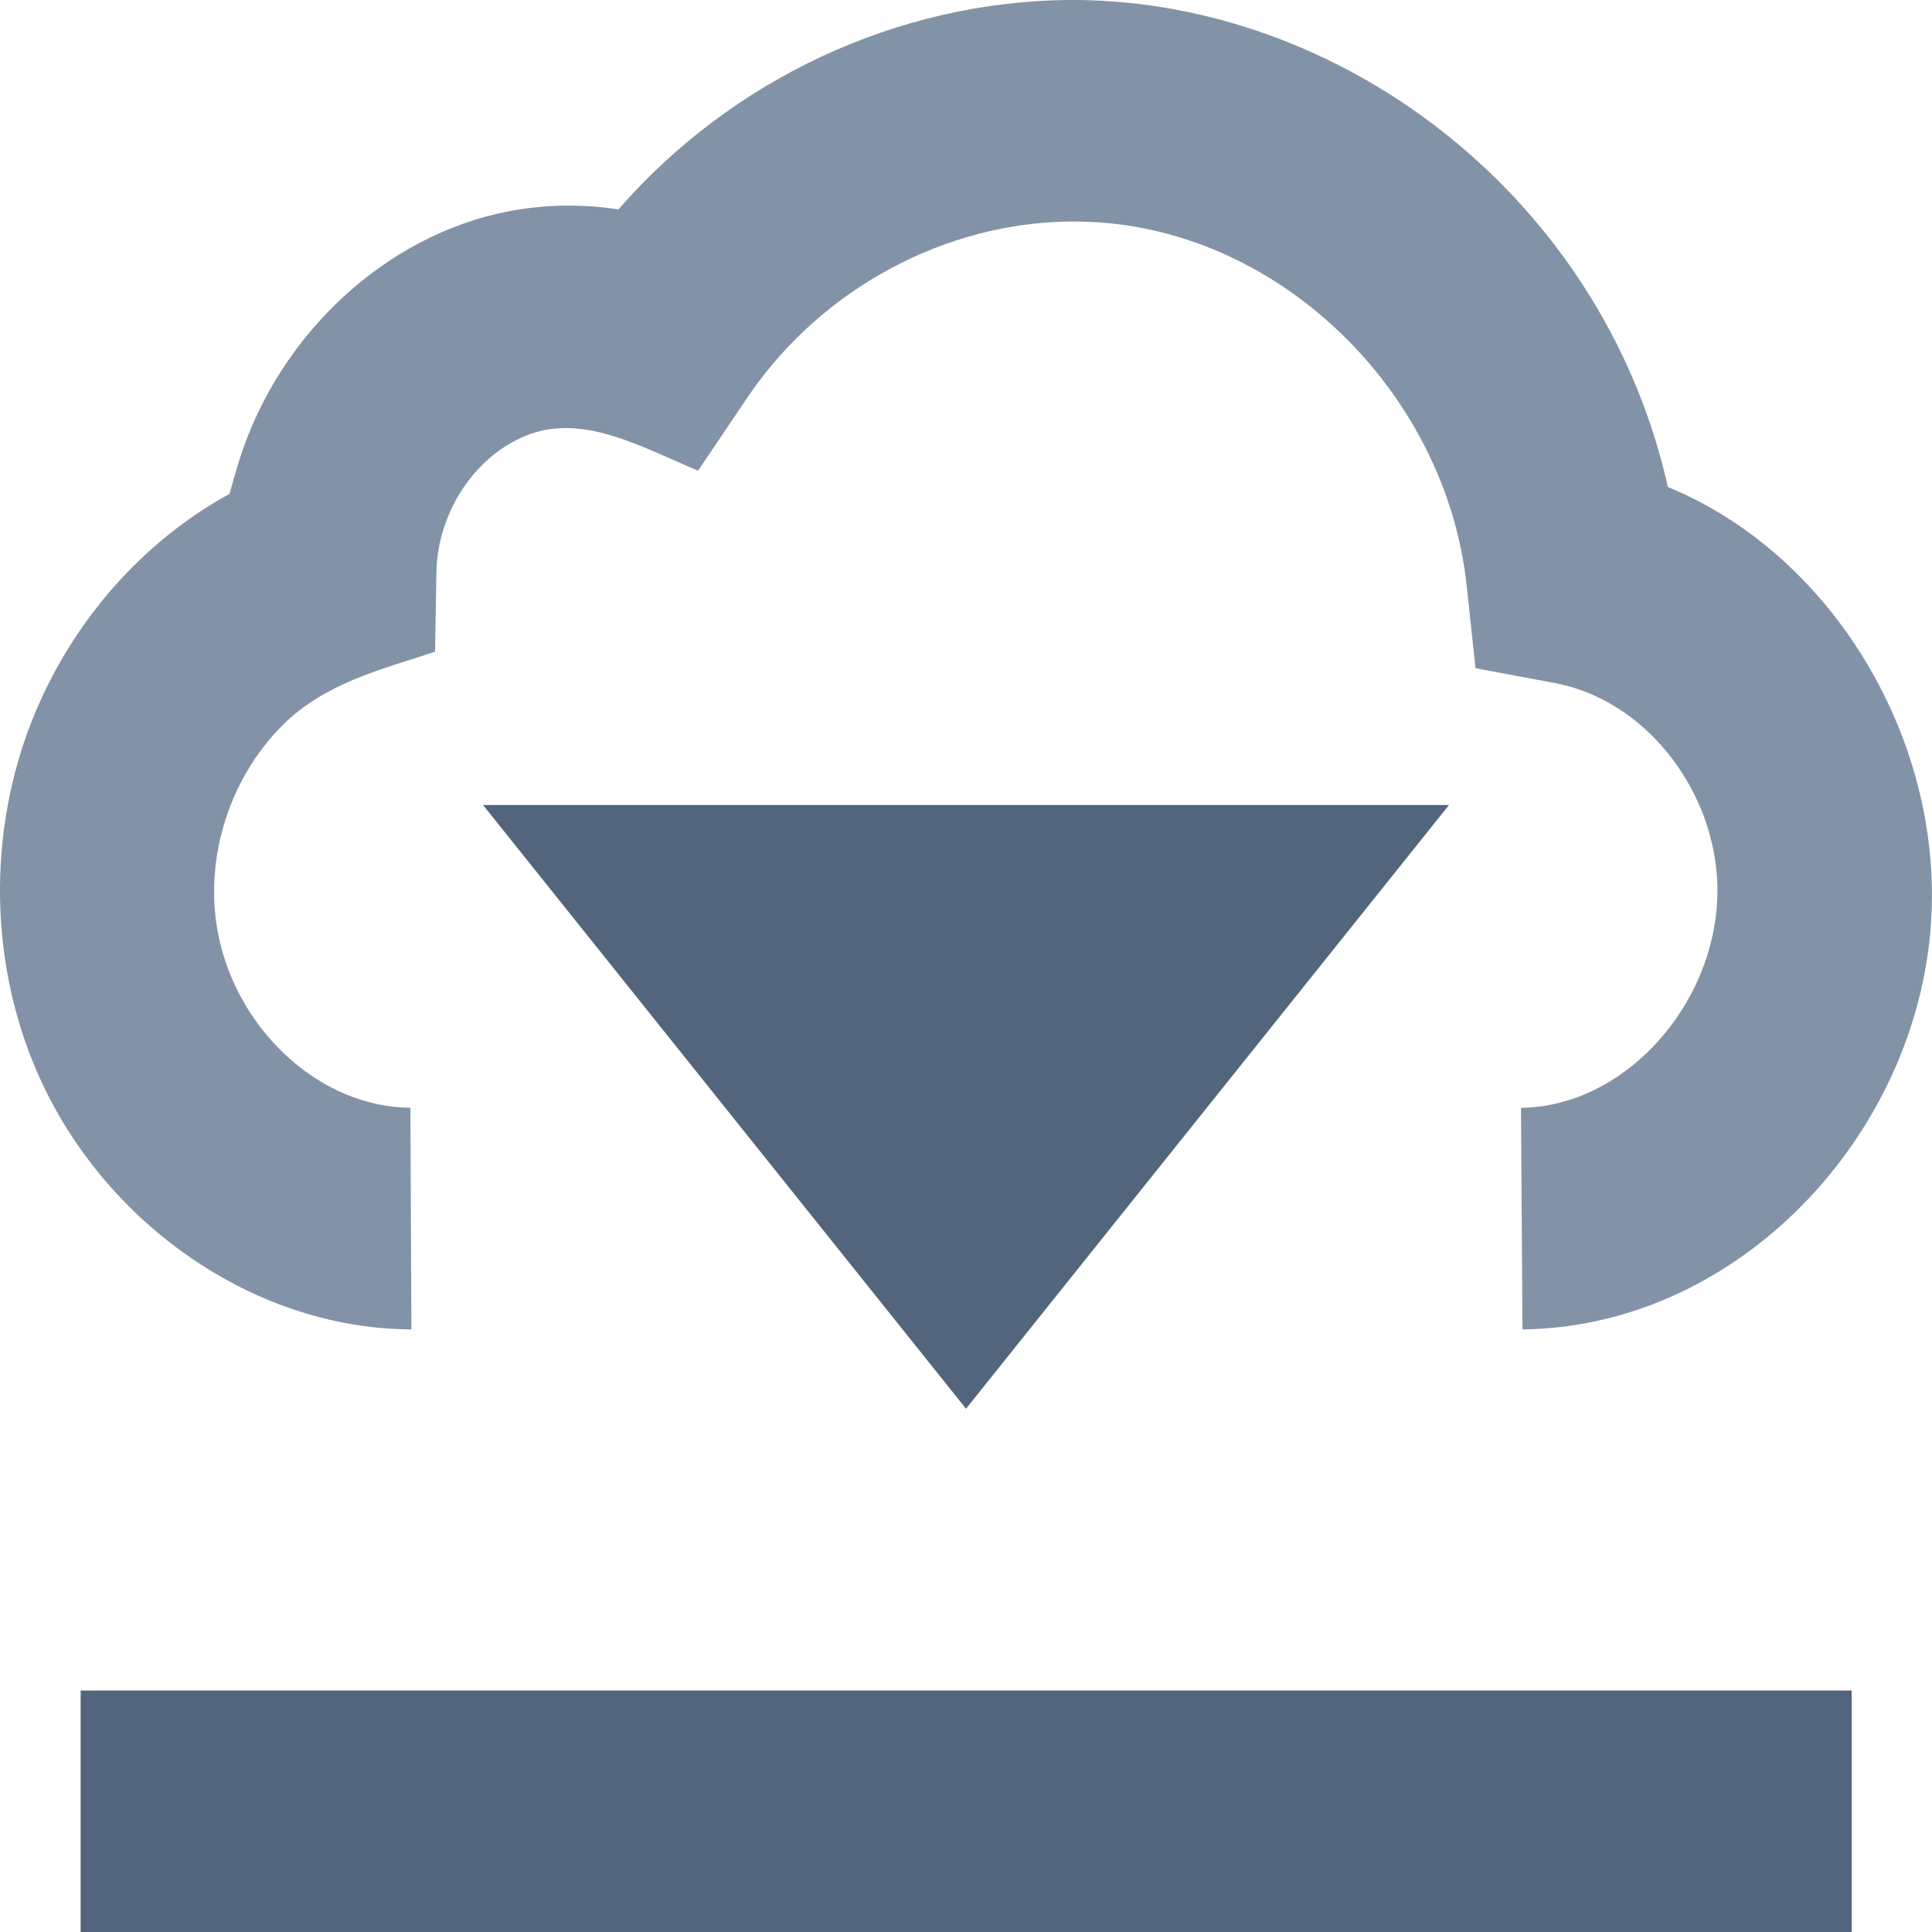
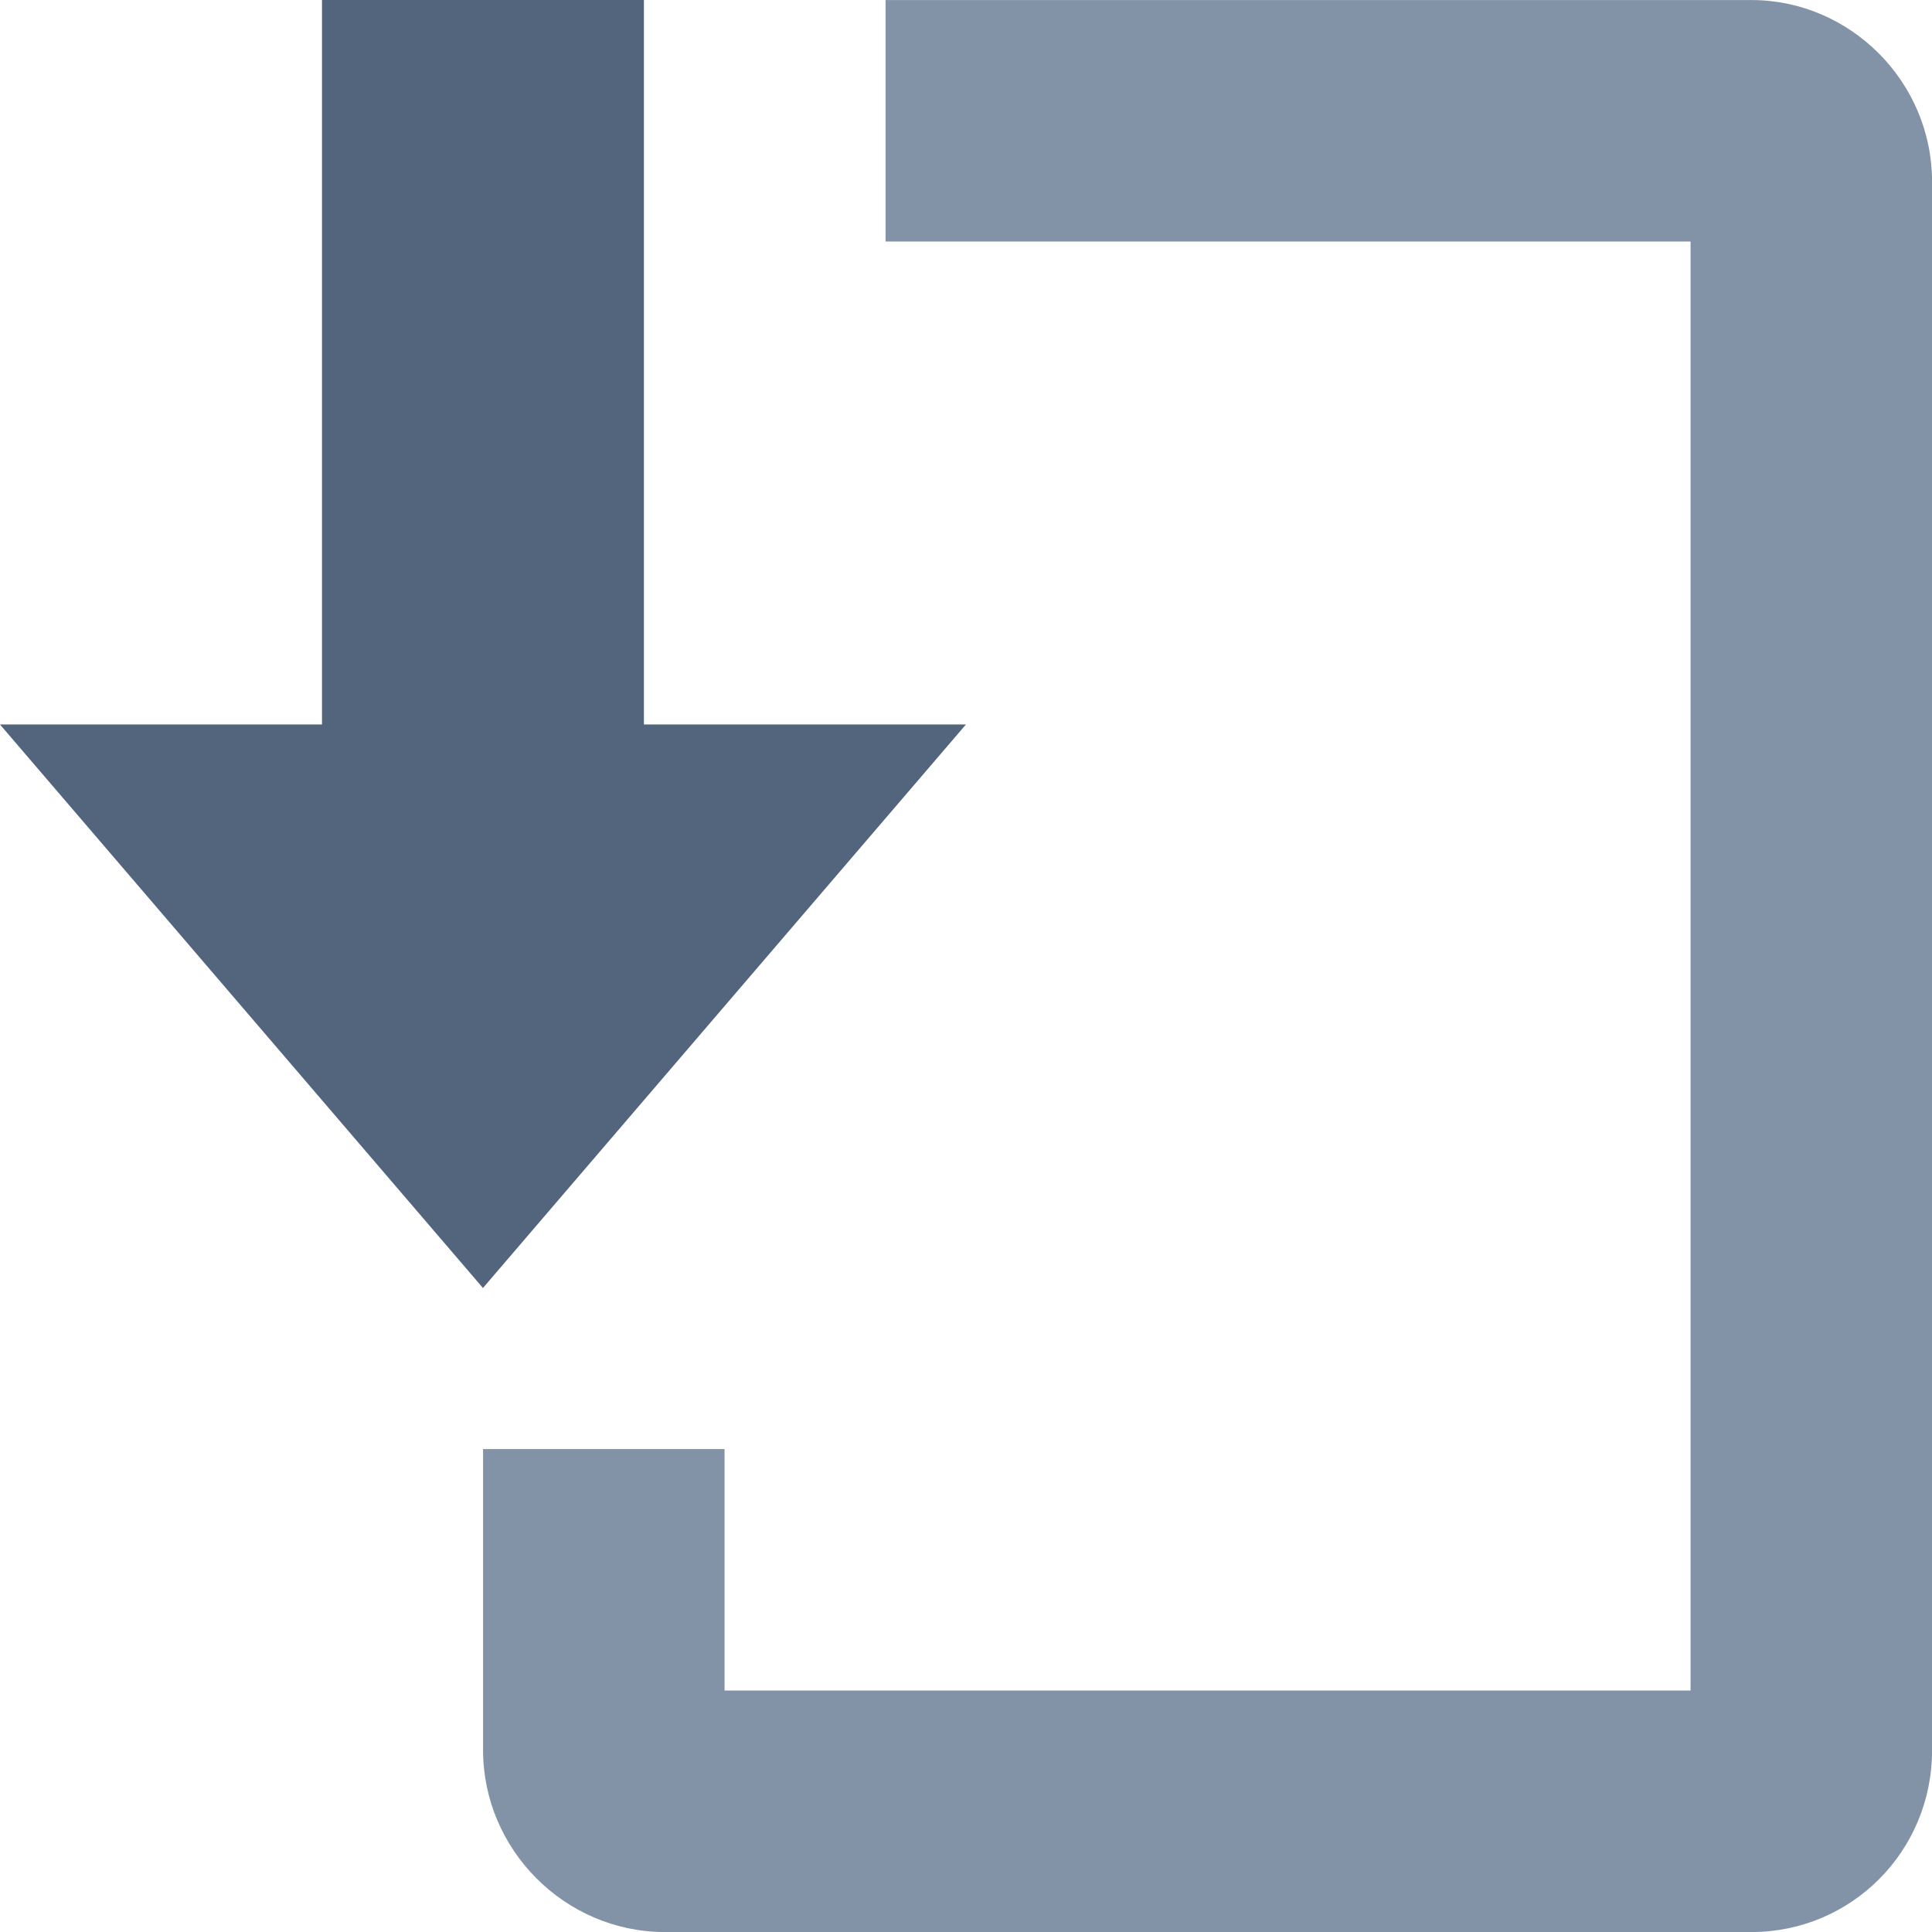
<svg xmlns="http://www.w3.org/2000/svg" width="100%" height="100%" viewBox="0 0 24 24" version="1.1" xml:space="preserve" style="fill-rule:evenodd;clip-rule:evenodd;stroke-linejoin:round;stroke-miterlimit:1.414;">
-   <g transform="matrix(1,0,0,1,-588,-576)">
-     <g id="download" transform="matrix(0.889374,0,0,0.889374,10.3412,141.536)">
-       <g transform="matrix(1,0,0,0.826087,0,84.9573)">
-         <path d="M655.244,507.236L655.258,510.983C653.105,510.974 651.054,509.265 650.106,506.836C649.349,504.896 649.316,502.552 650,500.564C650.541,498.994 651.505,497.659 652.718,496.856C652.718,496.856 652.814,496.411 652.916,496.064C653.525,493.996 655.044,492.356 656.797,492.041C657.245,491.96 657.702,491.963 658.15,492.045C659.741,489.837 662.05,488.534 664.432,488.505C664.472,488.505 664.512,488.505 664.551,488.505C668.24,488.546 671.729,491.747 672.732,496.362C672.766,496.517 672.808,496.74 672.808,496.74C675.185,497.921 676.766,501.234 676.458,504.448C676.125,507.931 673.68,510.945 670.777,510.983L670.756,507.236C672.279,507.217 673.6,505.314 673.494,503.338C673.41,501.795 672.475,500.347 671.24,500.057L670.121,499.804L669.994,498.37C669.691,495.133 667.404,492.415 664.767,492.259C664.701,492.255 664.634,492.253 664.567,492.252C664.537,492.251 664.508,492.251 664.478,492.251C662.72,492.264 660.998,493.377 659.972,495.19L659.262,496.464C658.448,496.051 657.627,495.473 656.831,495.885C656.125,496.25 655.632,497.179 655.608,498.15L655.588,499.525C654.829,499.829 654.048,500.054 653.456,500.771C652.685,501.703 652.323,503.147 652.589,504.464C652.892,505.964 653.985,507.22 655.244,507.236Z" style="fill:rgb(131,147,167);" />
+   <g transform="matrix(1,0,0,1,-620,-692)">
+     <g id="download-no-comp" transform="matrix(1.5,0,0,1.5,-199.68,145.254)">
+       <g transform="matrix(0.666667,0,0,0.666667,151.787,-96.8358)">
+         <path d="M601,713L613,713L613,695L603,695L603,692L613.756,692C614.98,692 616,693.011 616,694.258L616,713.743C616,714.999 614.995,716 613.756,716L600.244,716C599.011,715.991 598.002,714.975 598,713.743L598,710L601,710L601,713Z" style="fill:rgb(131,147,167);" />
      </g>
-       <g transform="matrix(1.03273e-16,1.68658,-1.68658,1.03273e-16,691.248,473.607)">
-         <path d="M20.5,16.746L15.5,12.746L15.5,20.746L20.5,16.746Z" style="fill:rgb(83,101,125);" />
-       </g>
-       <g transform="matrix(1.12439,0,0,1.35098,-11.6275,-252.537)">
-         <rect x="589" y="566" width="22" height="2.497" style="fill:rgb(83,101,125);" />
+       <g transform="matrix(6.12323e-17,1,-1,6.12323e-17,567.199,354.664)">
+         <path d="M20.5,16.746L15.833,12.746L15.833,15.413L9.833,15.413L9.833,18.079L15.833,18.079L15.833,20.746L20.5,16.746Z" style="fill:rgb(83,101,125);" />
      </g>
    </g>
  </g>
</svg>
